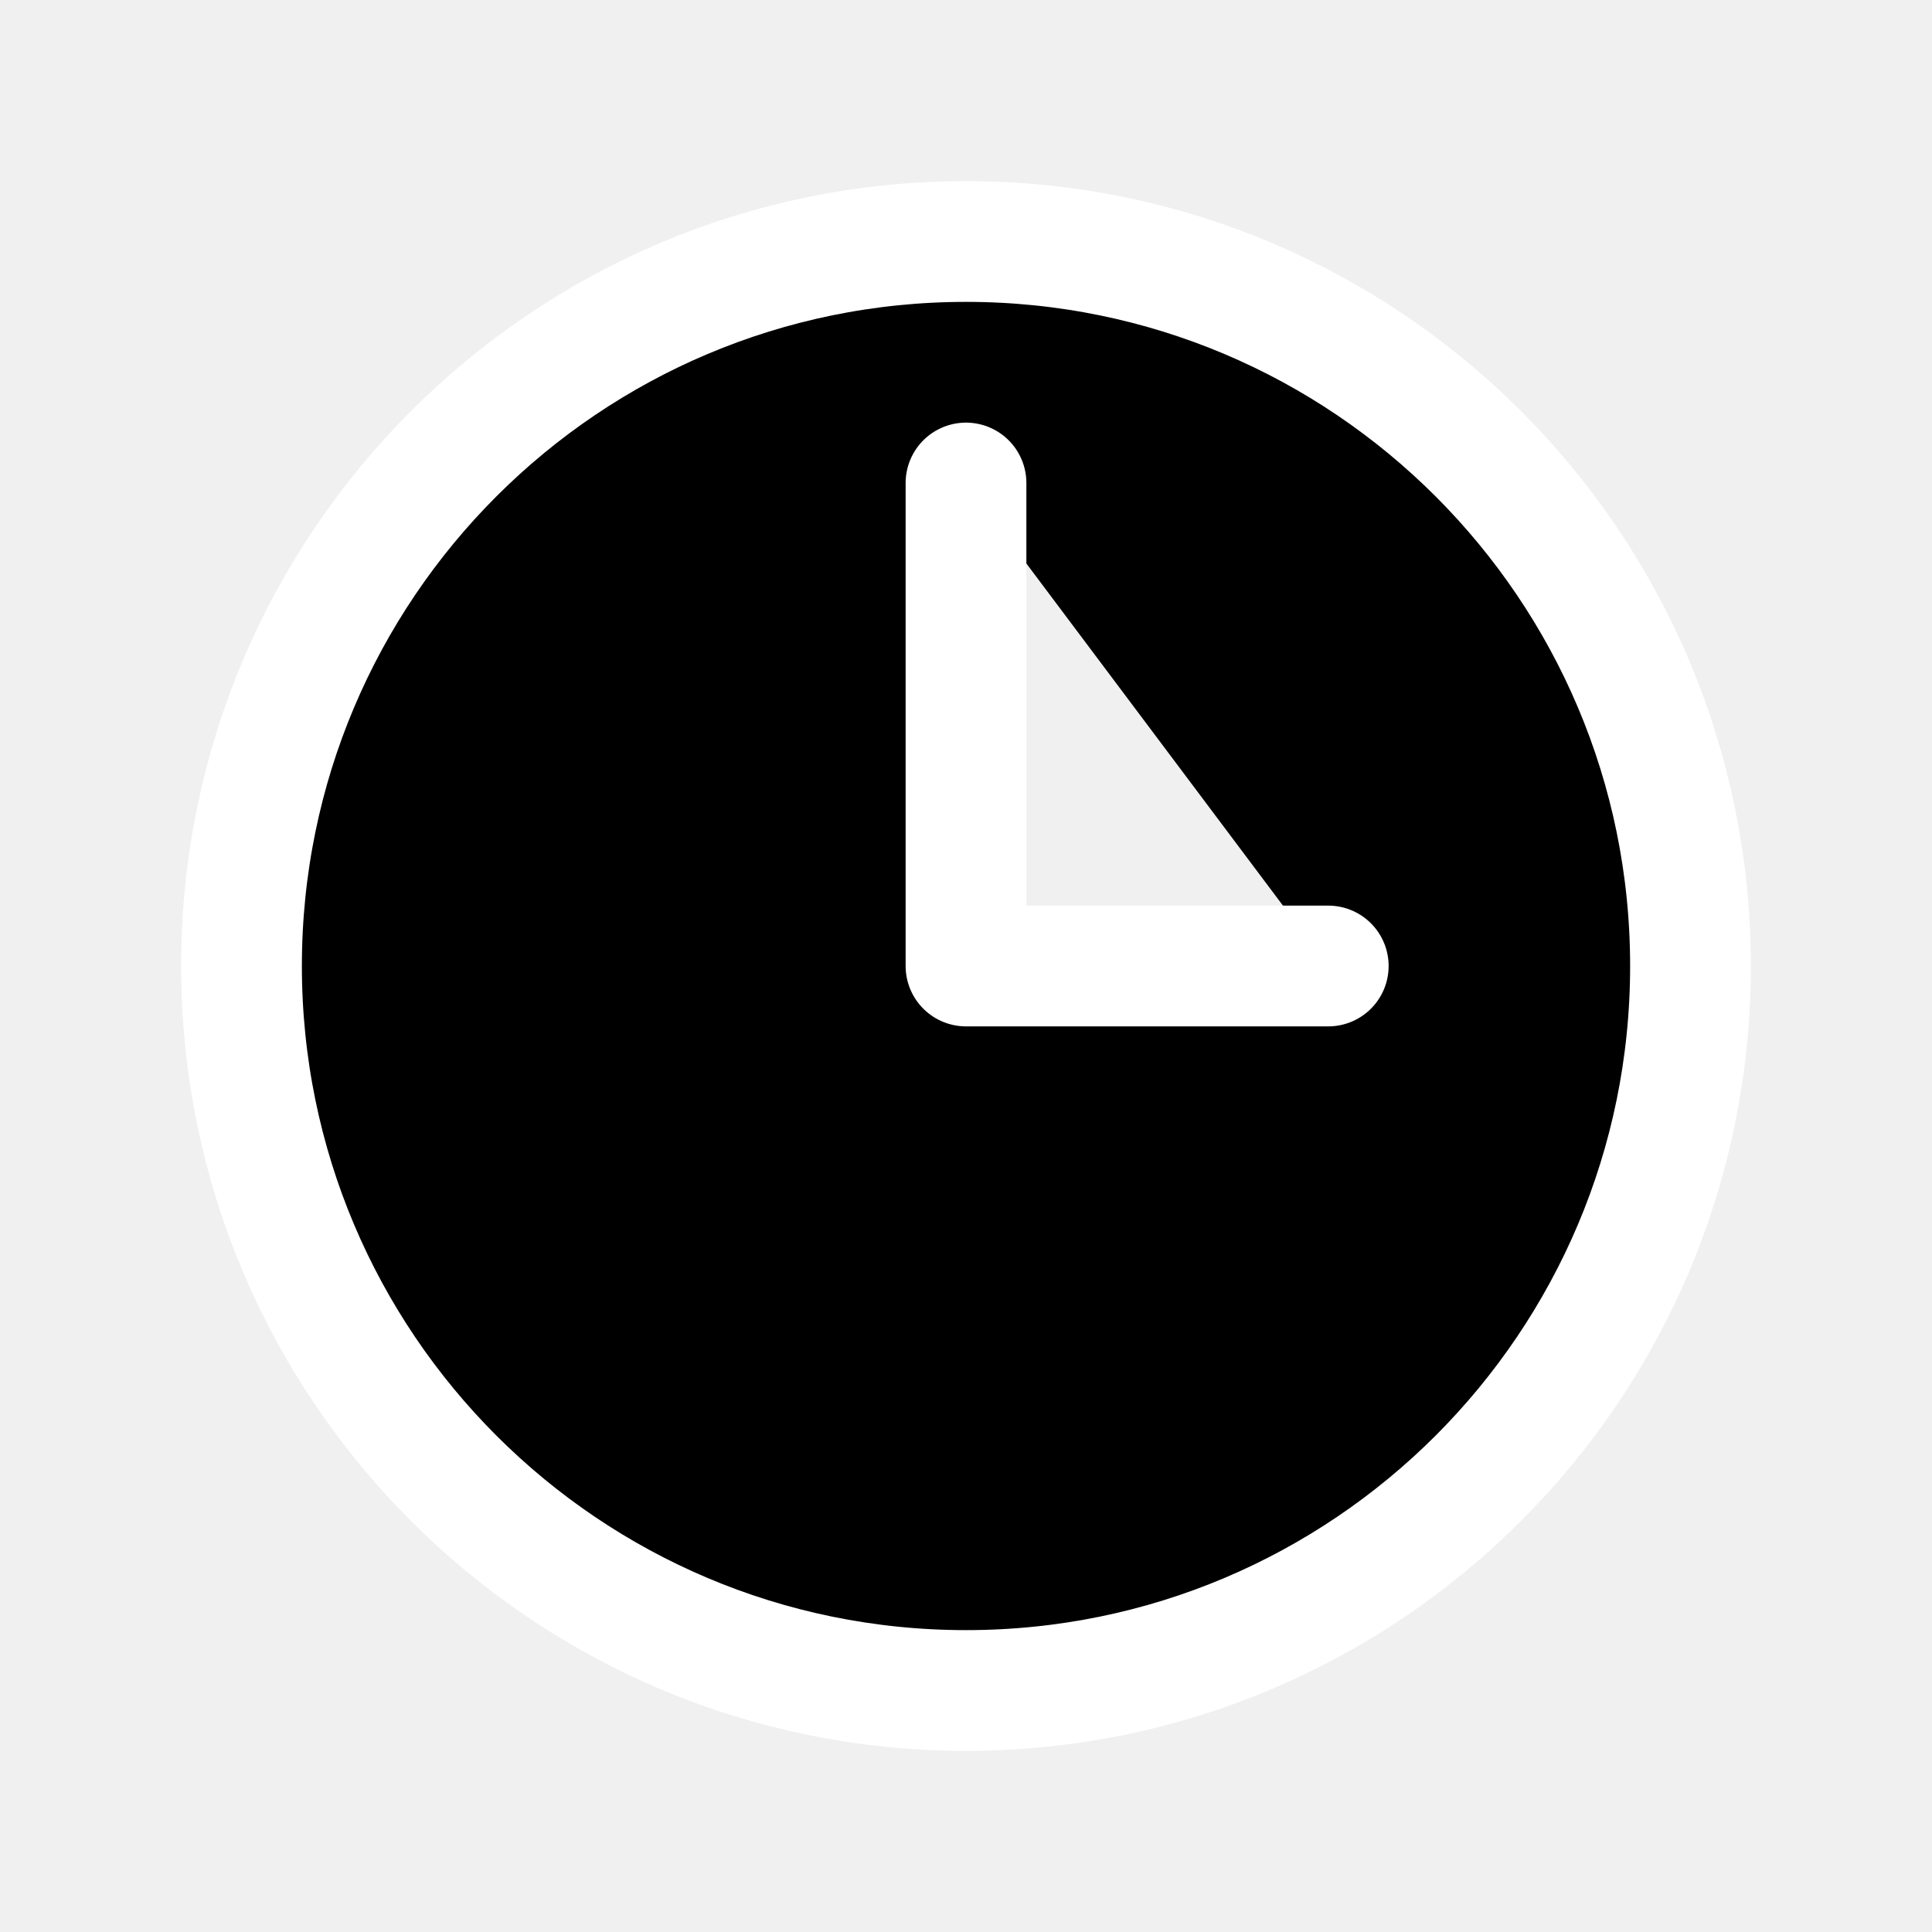
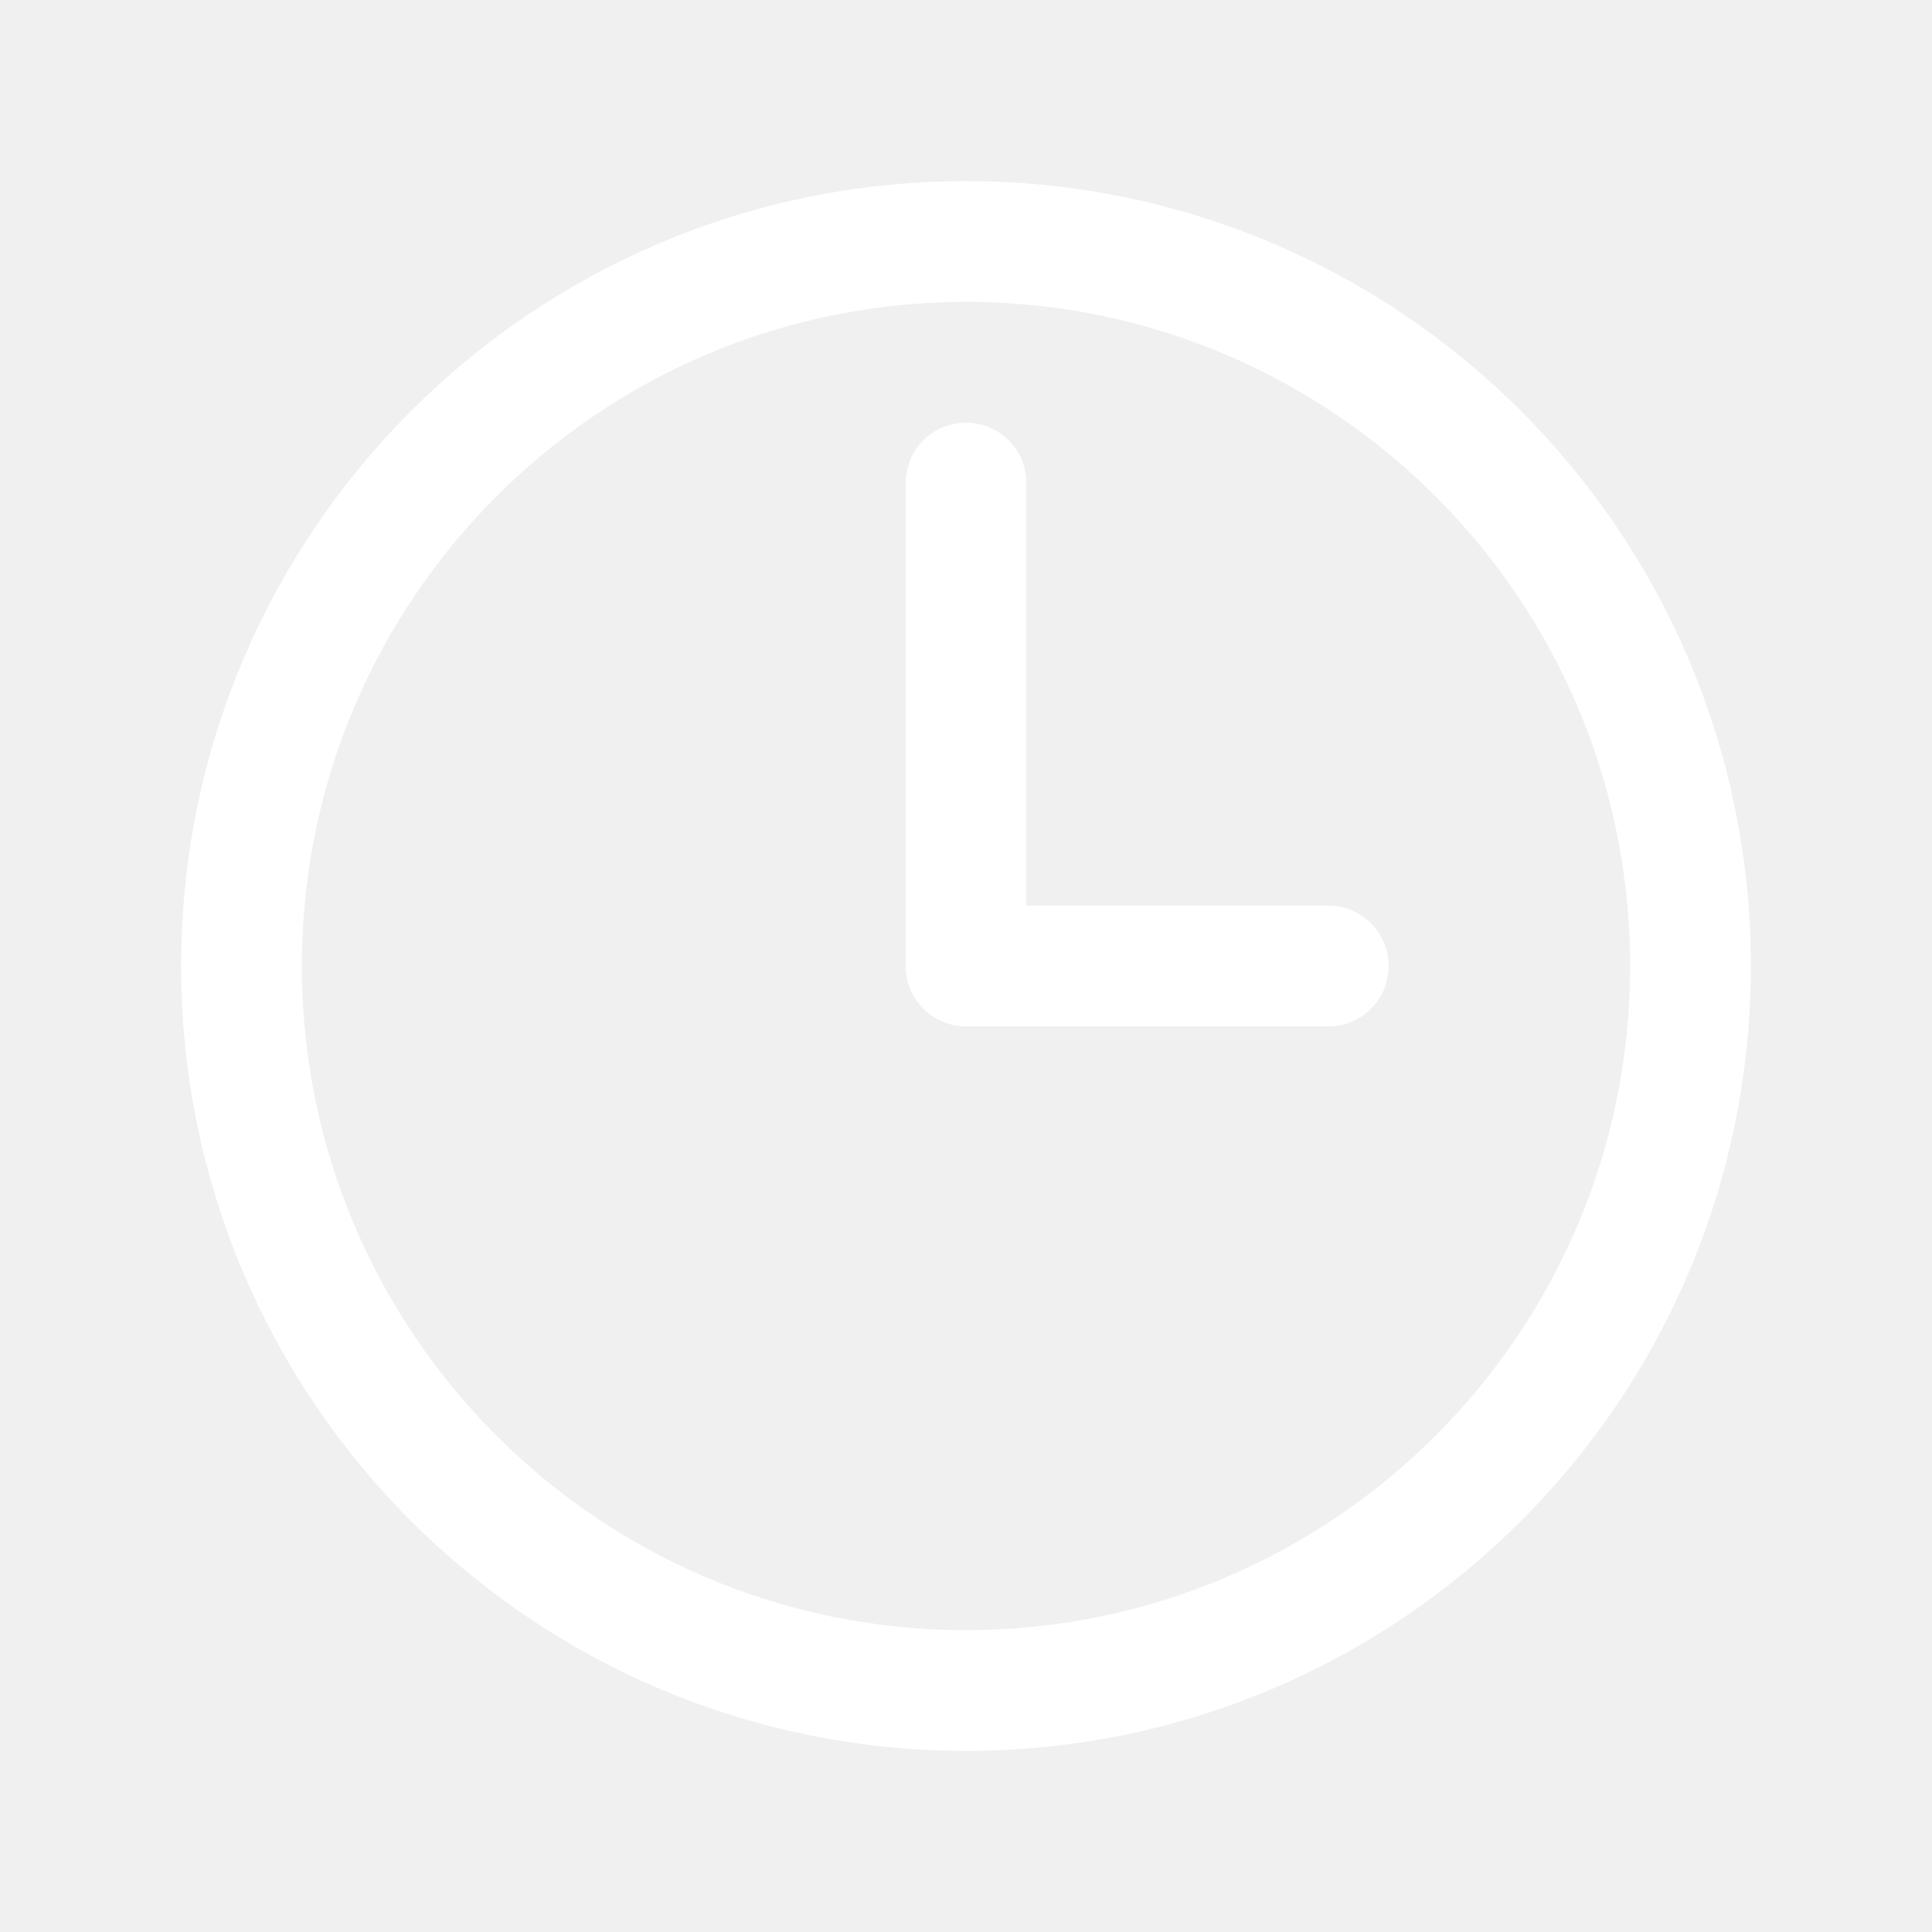
- <svg xmlns="http://www.w3.org/2000/svg" fill="black" viewBox="0 0 24 24" stroke-width="1.5" stroke="white" class="w-6 h-6">
+ <svg xmlns="http://www.w3.org/2000/svg" fill="none" viewBox="0 0 24 24" stroke-width="1.5" stroke="white" class="w-6 h-6">
  <path stroke-linecap="round" stroke-linejoin="round" d="M12 6v6h4.5m4.5 0a9 9 0 1 1-18 0 9 9 0 0 1 18 0Z" />
</svg>
